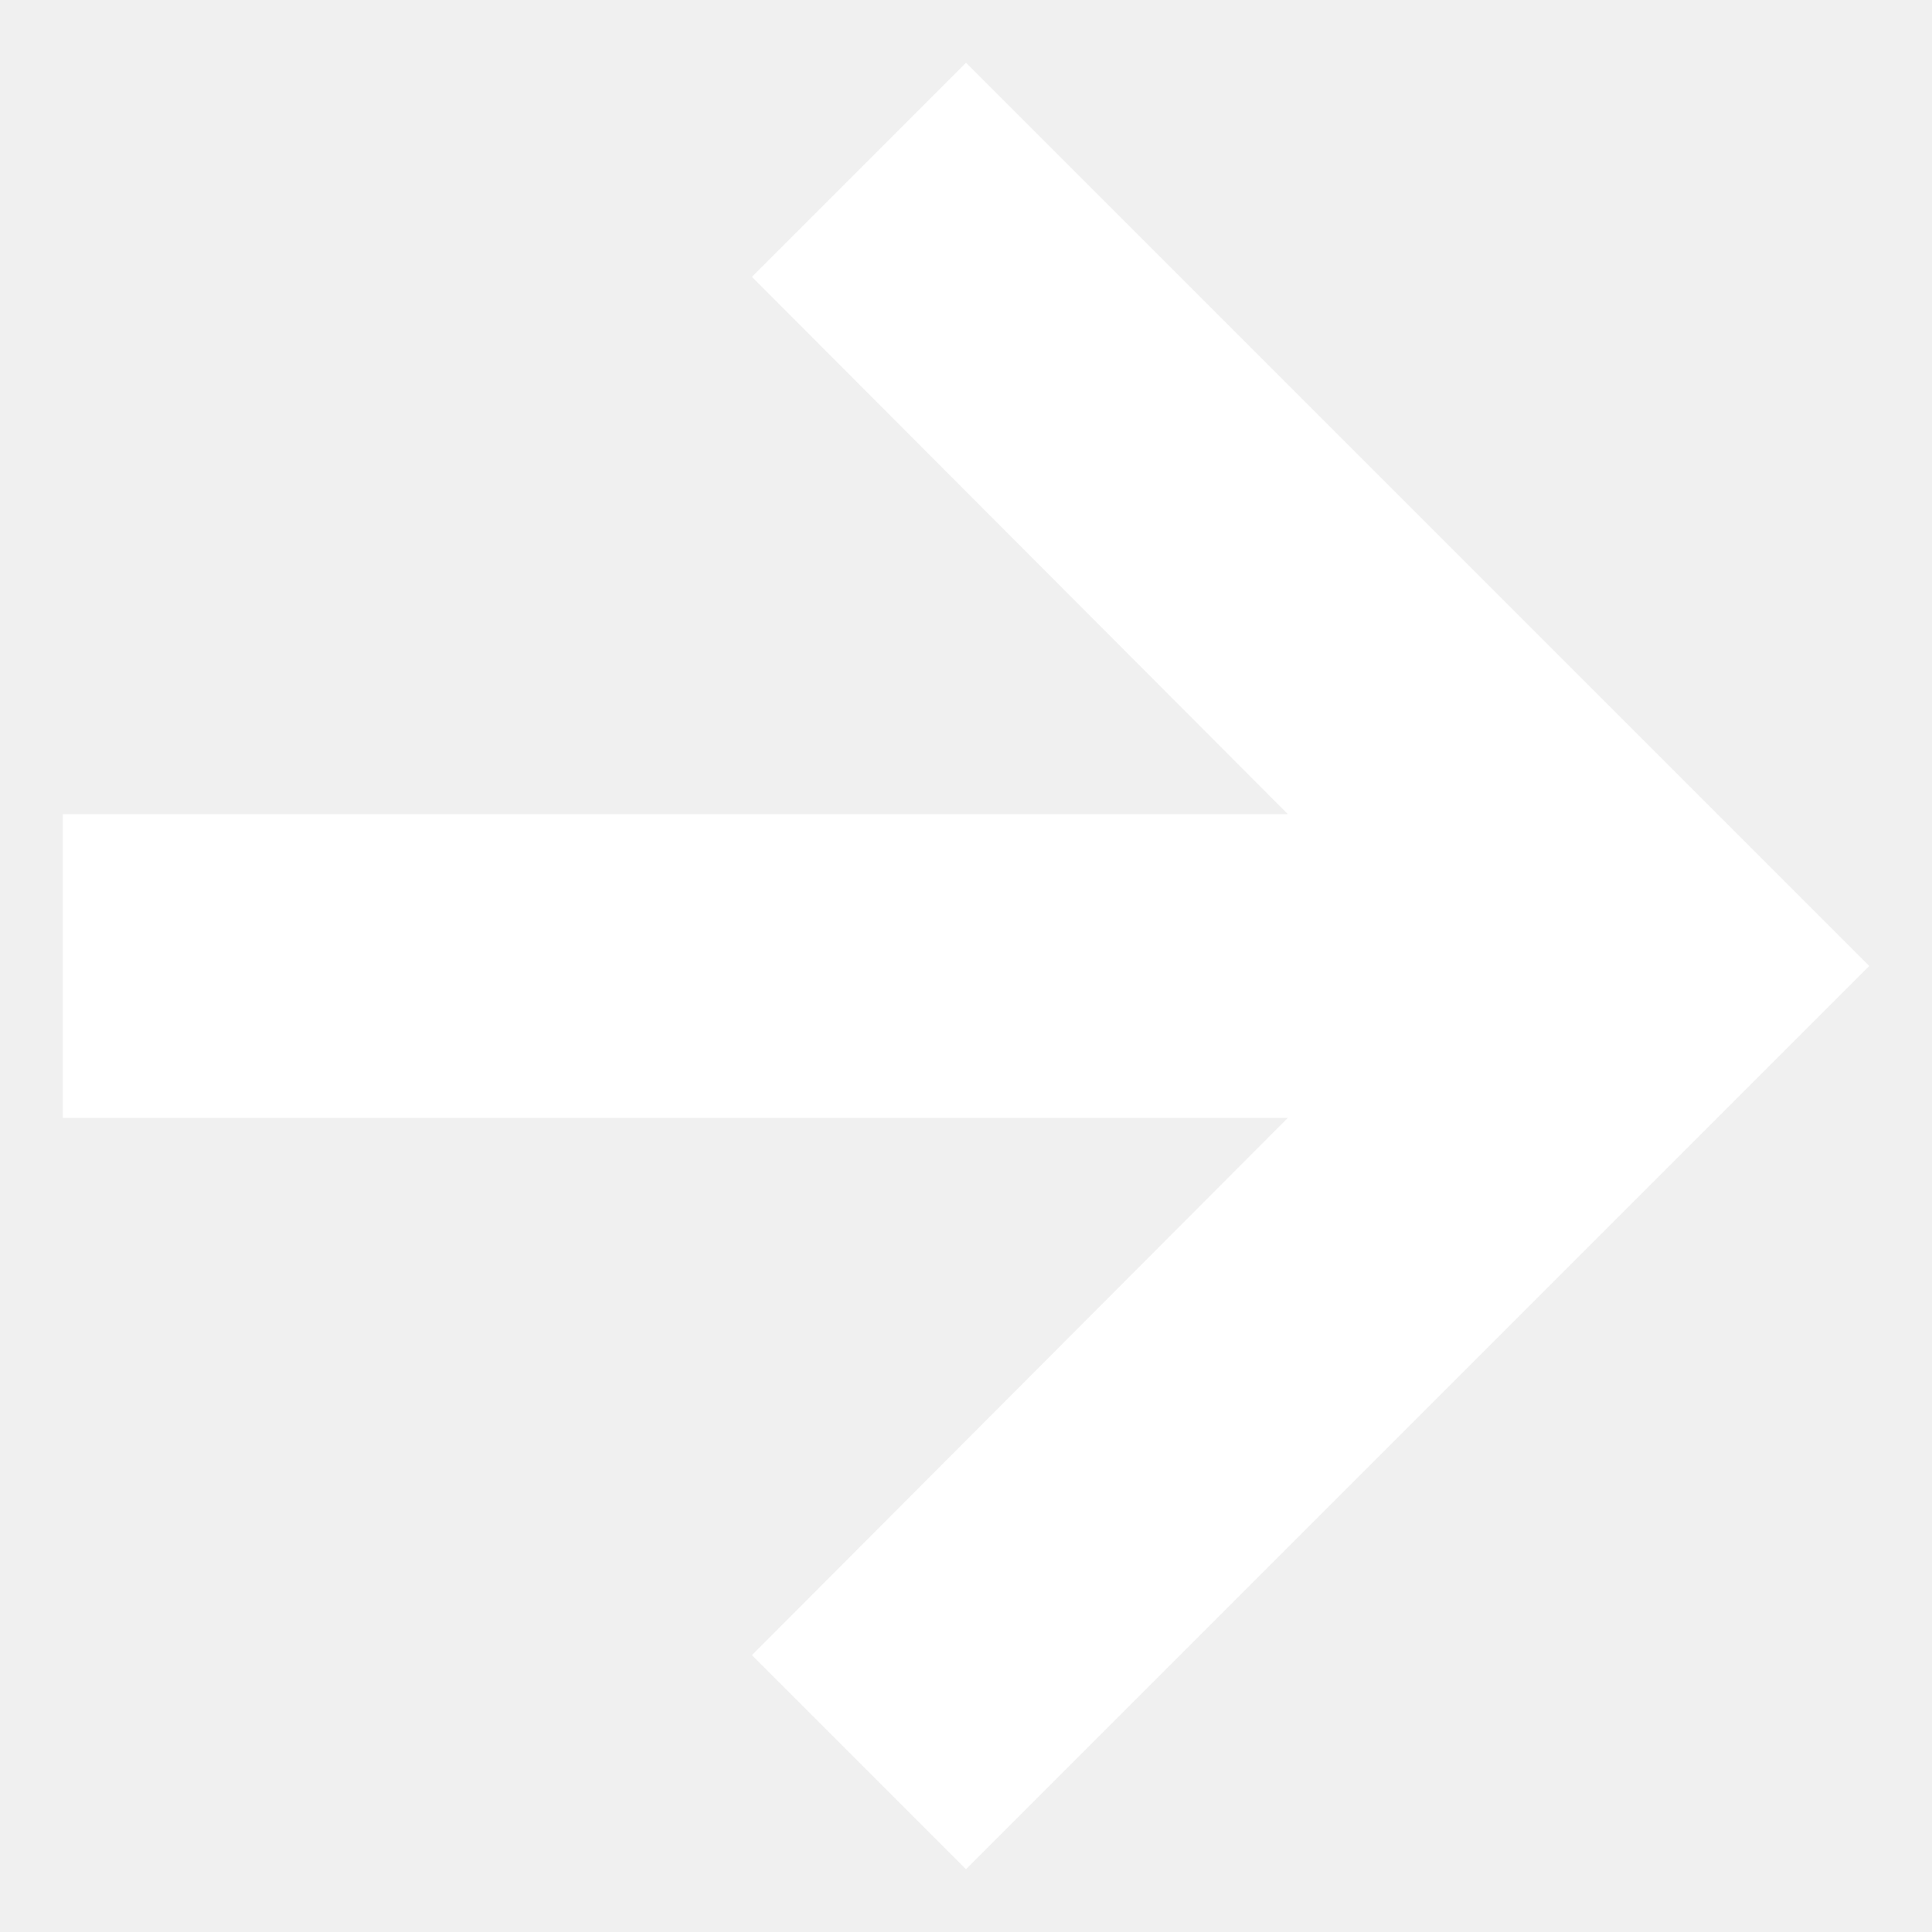
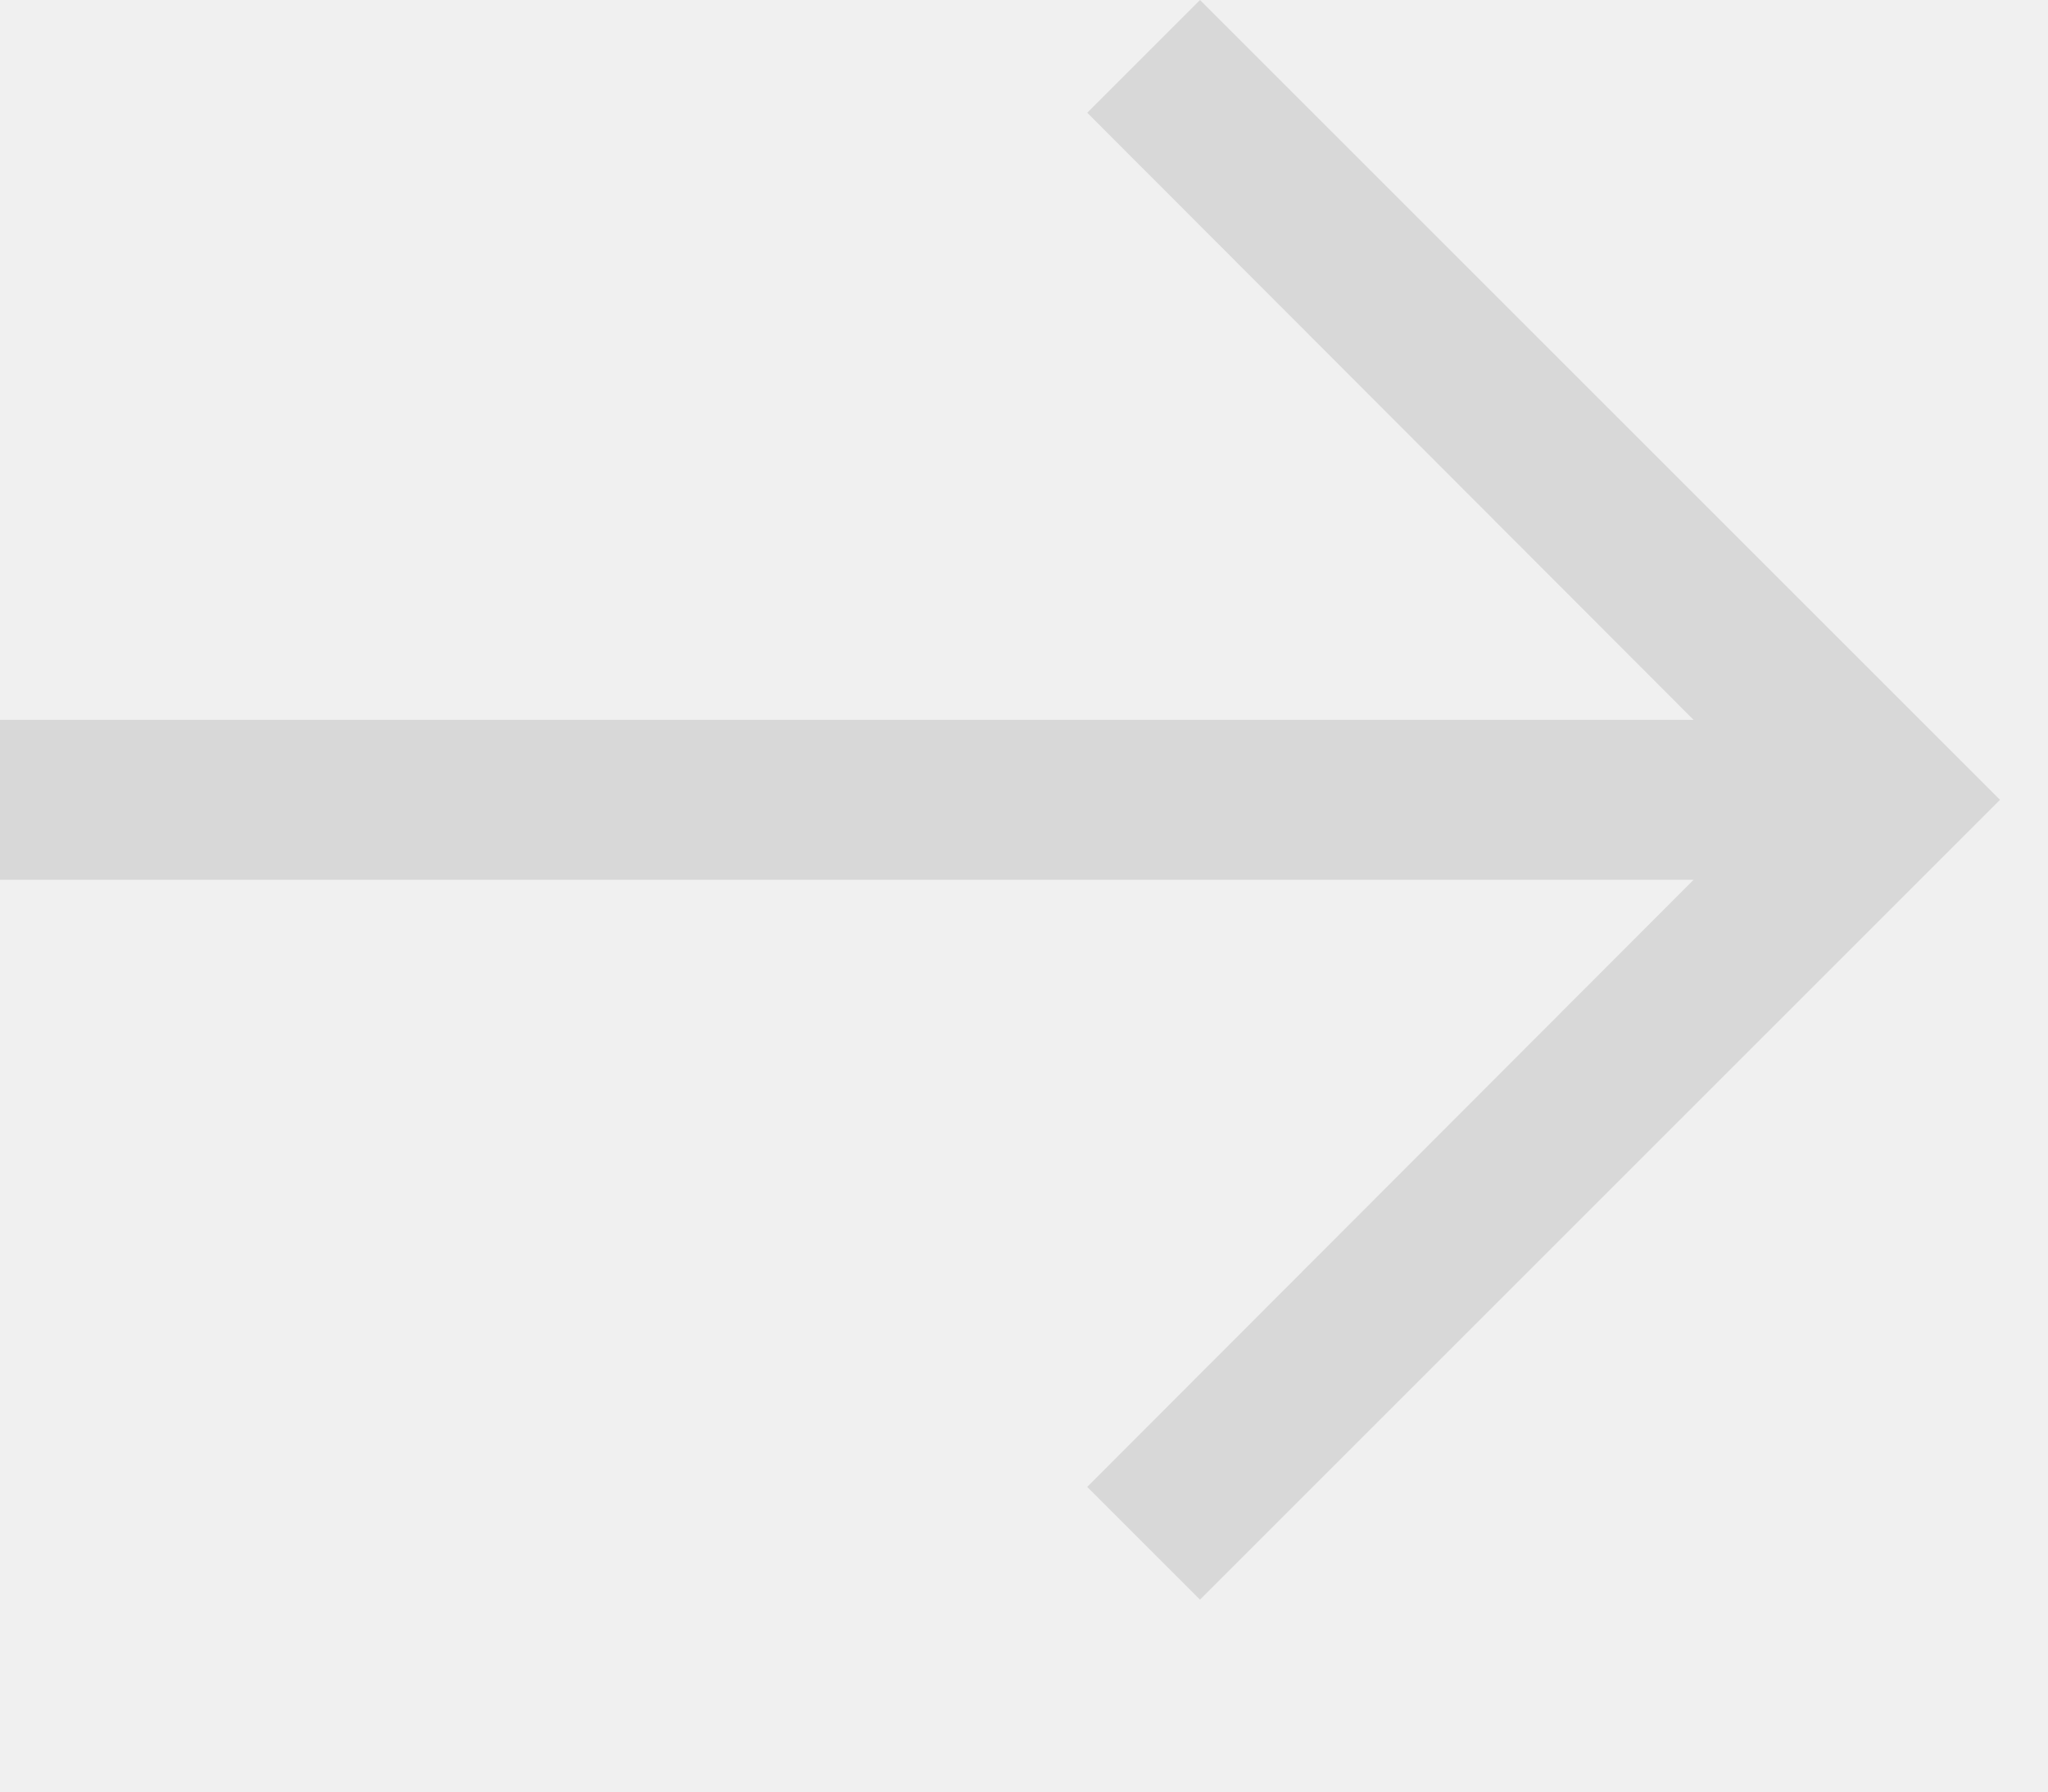
- <svg xmlns="http://www.w3.org/2000/svg" width="10px" height="10px" viewBox="0 0 10 10" version="1.1">
-   <defs />
-   <g id="Symbols" stroke="none" stroke-width="1" fill="none" fill-rule="evenodd">
-     <g id="UI/-Big-Arrow/-Style-2/BLack" transform="translate(-7, -7)" fill="#ffffff" fill-rule="nonzero">
-       <g id="Arrow_Circle-right_32_Artboard-31">
-         <polygon id="Shape" points="12 7.325 10.892 8.433 13.666 11.214 7.325 11.214 7.325 12.786 13.666 12.786 10.892 15.567 12 16.675 16.675 12" />
+ <svg xmlns="http://www.w3.org/2000/svg" width="16px" height="14px" viewBox="0 0 16 14" version="1.1">
+   <defs>
+     <style>.cls-1{fill:none;}</style>
+   </defs>
+   <g id="VR-Demo----Desktop" stroke="none" stroke-width="1" fill="none" fill-rule="evenodd">
+     <g id="1056_VR_Demo_Custom_Model_How-to-train-02.1">
+       <g id="arrow--right-copy-15">
+         <g id="Icon" fill="#d8d8d8" fill-rule="nonzero">
+           <polygon id="Shape" points="9.375 0 8.494 0.881 13.231 5.625 0 5.625 0 6.875 13.231 6.875 8.494 11.619 9.375 12.5 15.625 6.25" />
+         </g>
      </g>
    </g>
  </g>
</svg>
